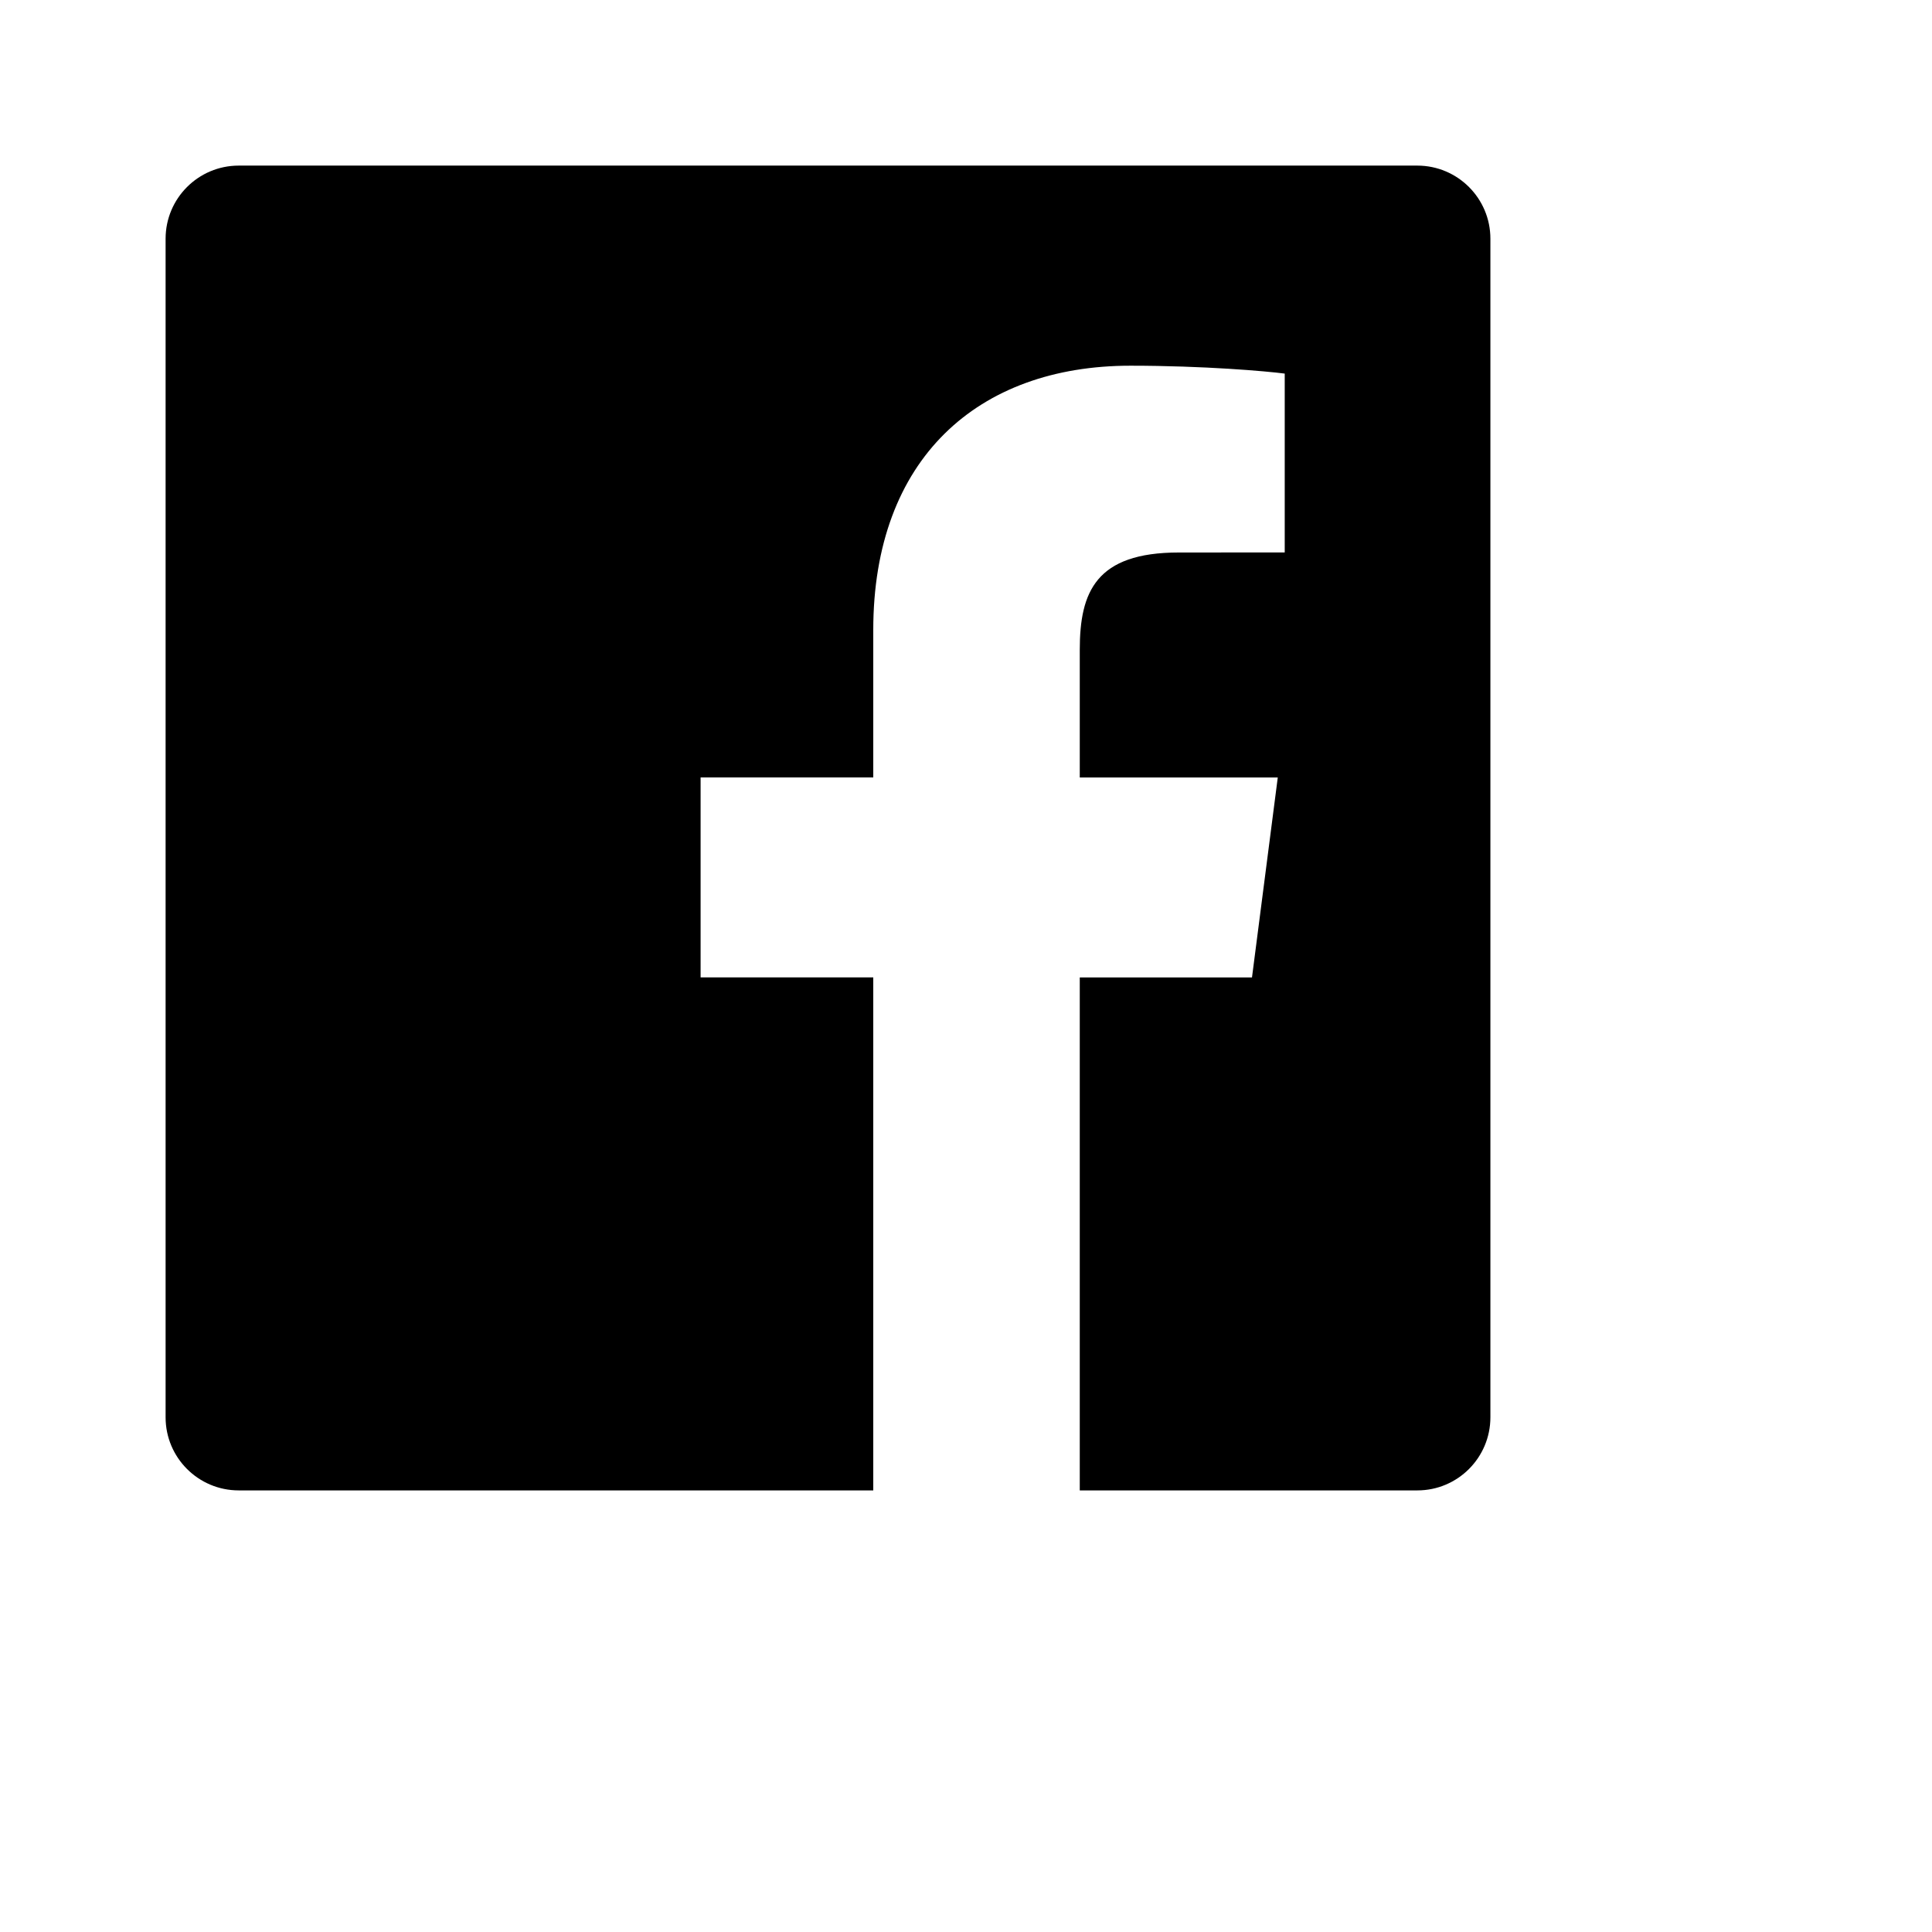
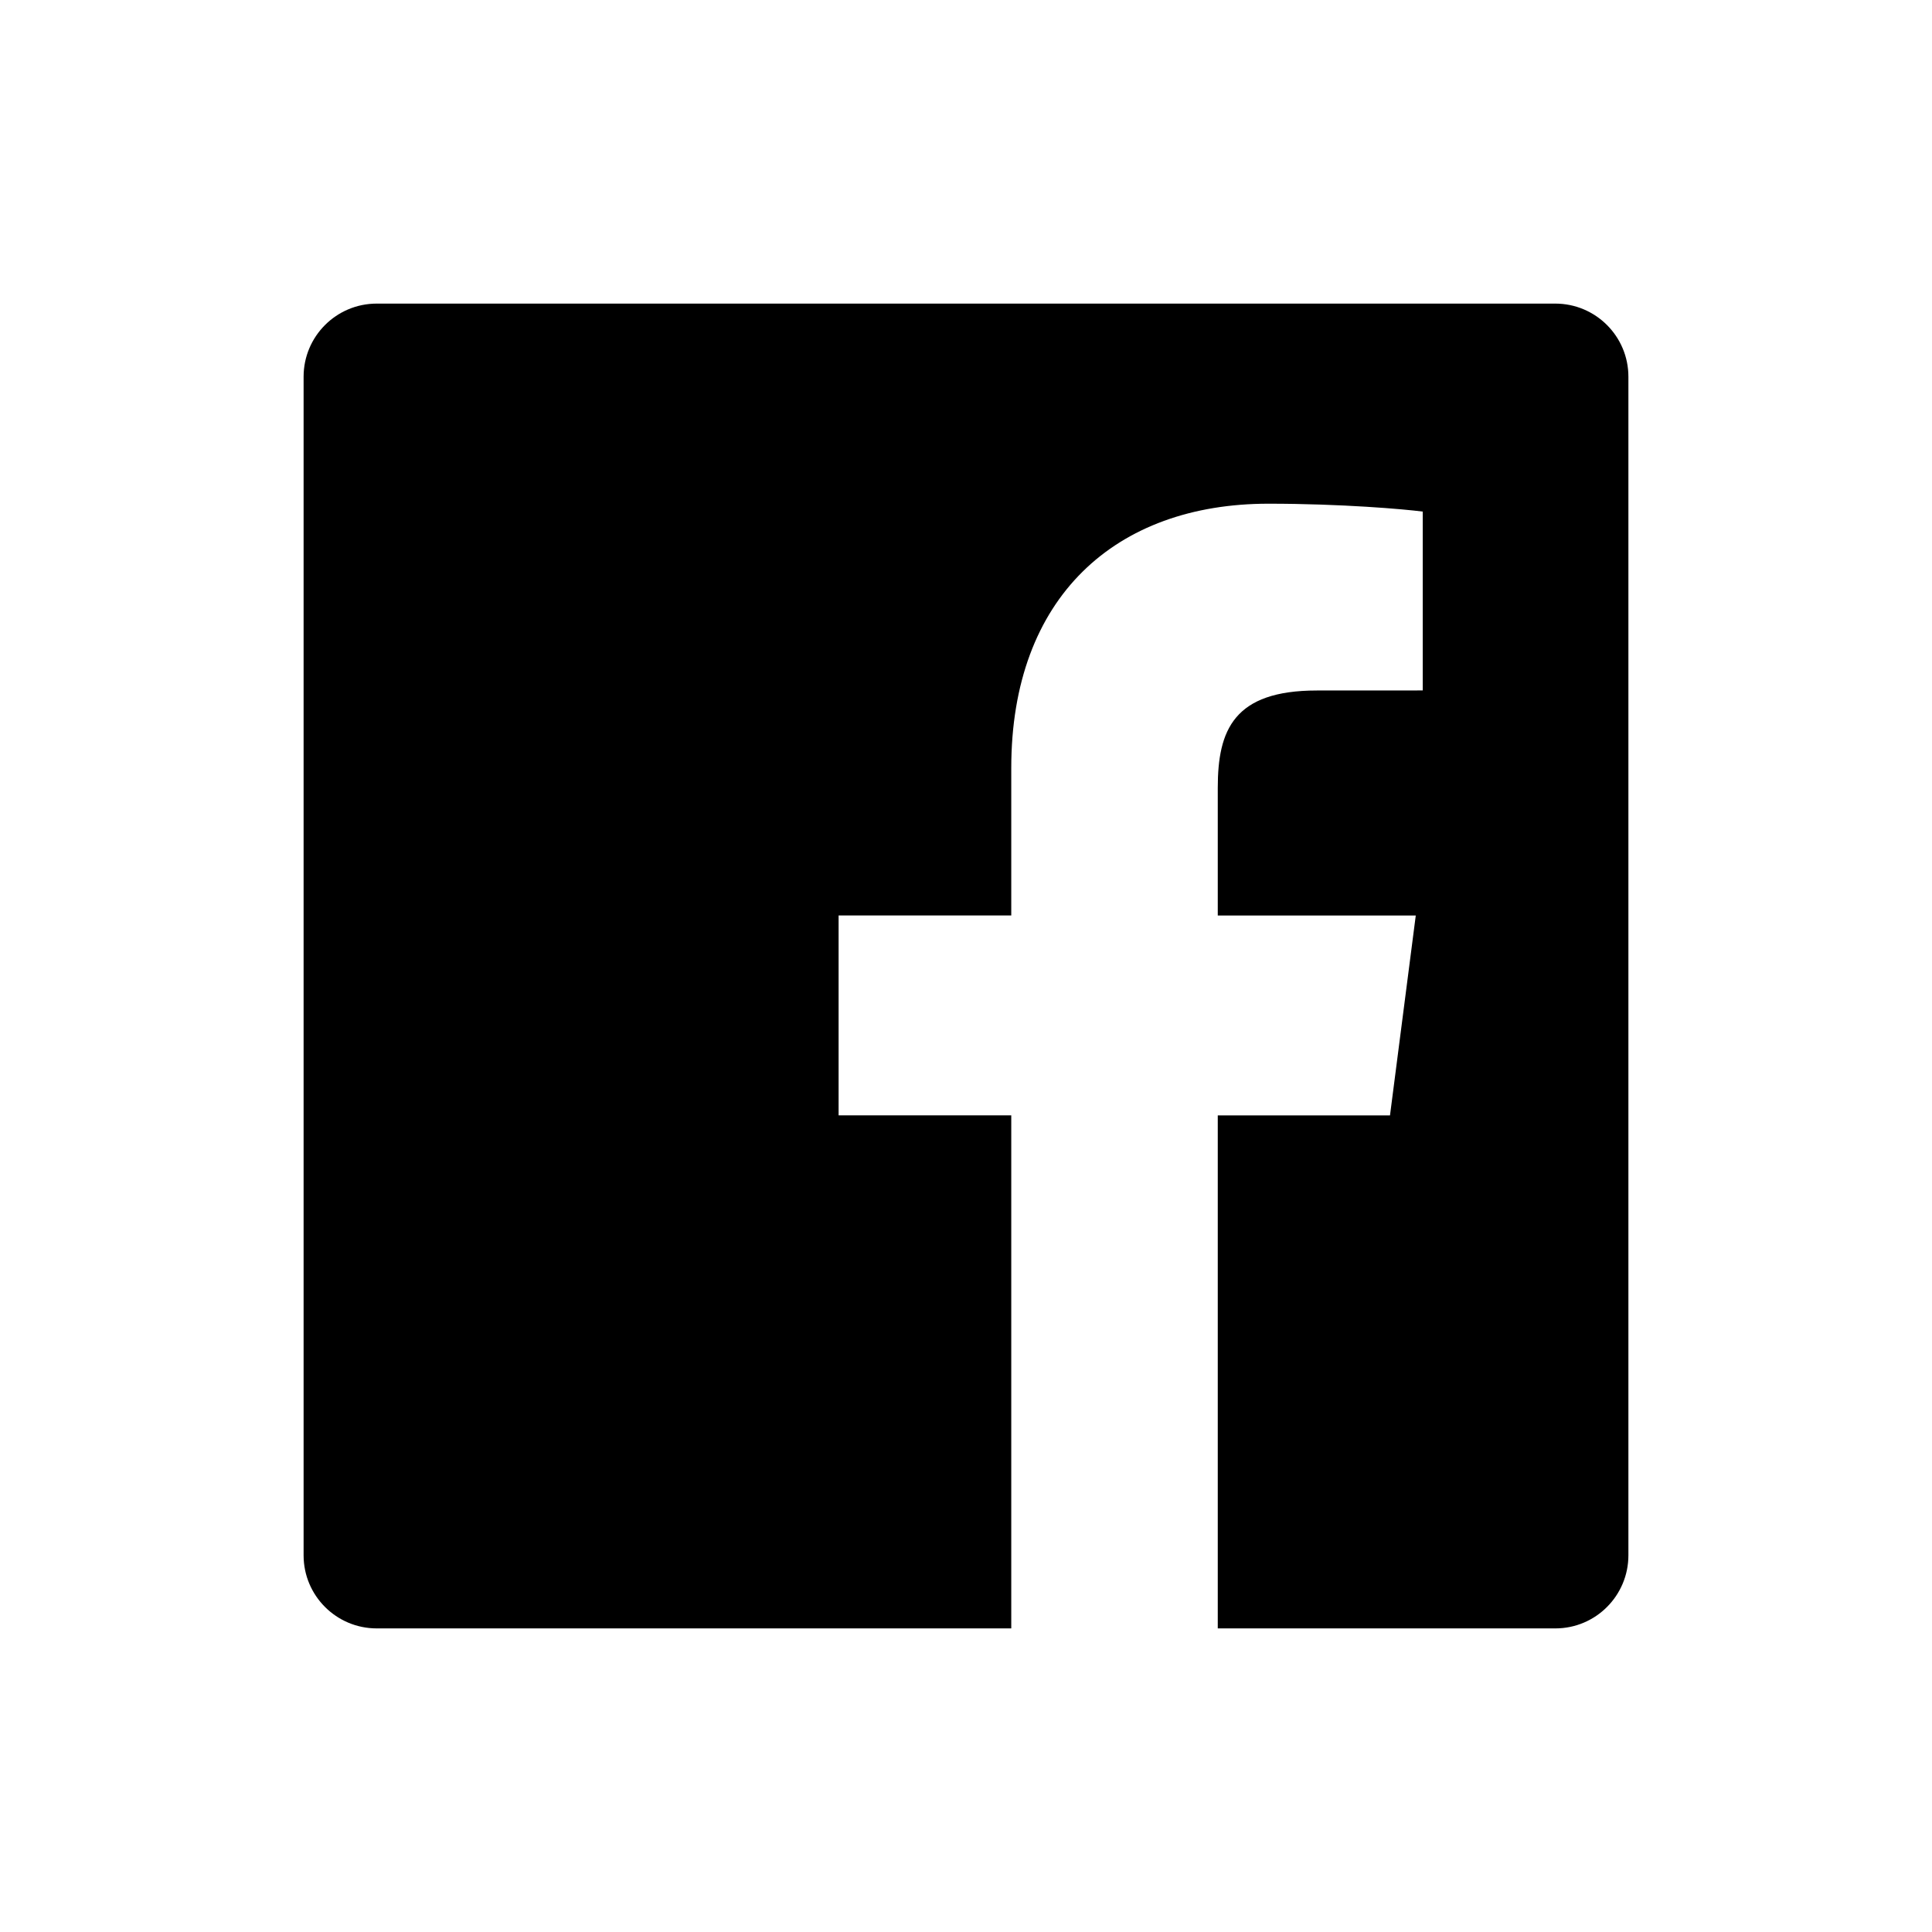
- <svg xmlns="http://www.w3.org/2000/svg" data-v-5a8121a8="" width="24" viewBox="-3 -3 35 35" class="mr2">
-   <path data-v-5a8121a8="" d="M22.675 0h-21.35c-.732 0-1.325.593-1.325 1.325v21.351c0 .731.593 1.324 1.325 1.324h11.495v-9.294h-3.128v-3.622h3.128v-2.671c0-3.1 1.893-4.788 4.659-4.788 1.325 0 2.463.099 2.795.143v3.24l-1.918.001c-1.504 0-1.795.715-1.795 1.763v2.313h3.587l-.467 3.622h-3.12v9.293h6.116c.73 0 1.323-.593 1.323-1.325v-21.35c0-.732-.593-1.325-1.325-1.325z" />
+ <svg xmlns="http://www.w3.org/2000/svg" width="35" height="35" viewBox="0 0 35 35">
+   <g>
+     <path d="m28.175,5.5l-21.35,0c-0.732,0 -1.325,0.593 -1.325,1.325l0,21.351c0,0.731 0.593,1.324 1.325,1.324l11.495,0l0,-9.294l-3.128,0l0,-3.622l3.128,0l0,-2.671c0,-3.1 1.893,-4.788 4.659,-4.788c1.325,0 2.463,0.099 2.795,0.143l0,3.24l-1.918,0.001c-1.504,0 -1.795,0.715 -1.795,1.763l0,2.313l3.587,0l-0.467,3.622l-3.12,0l0,9.293l6.116,0c0.73,0 1.323,-0.593 1.323,-1.325l0,-21.35c0,-0.732 -0.593,-1.325 -1.325,-1.325z" />
+   </g>
</svg>
